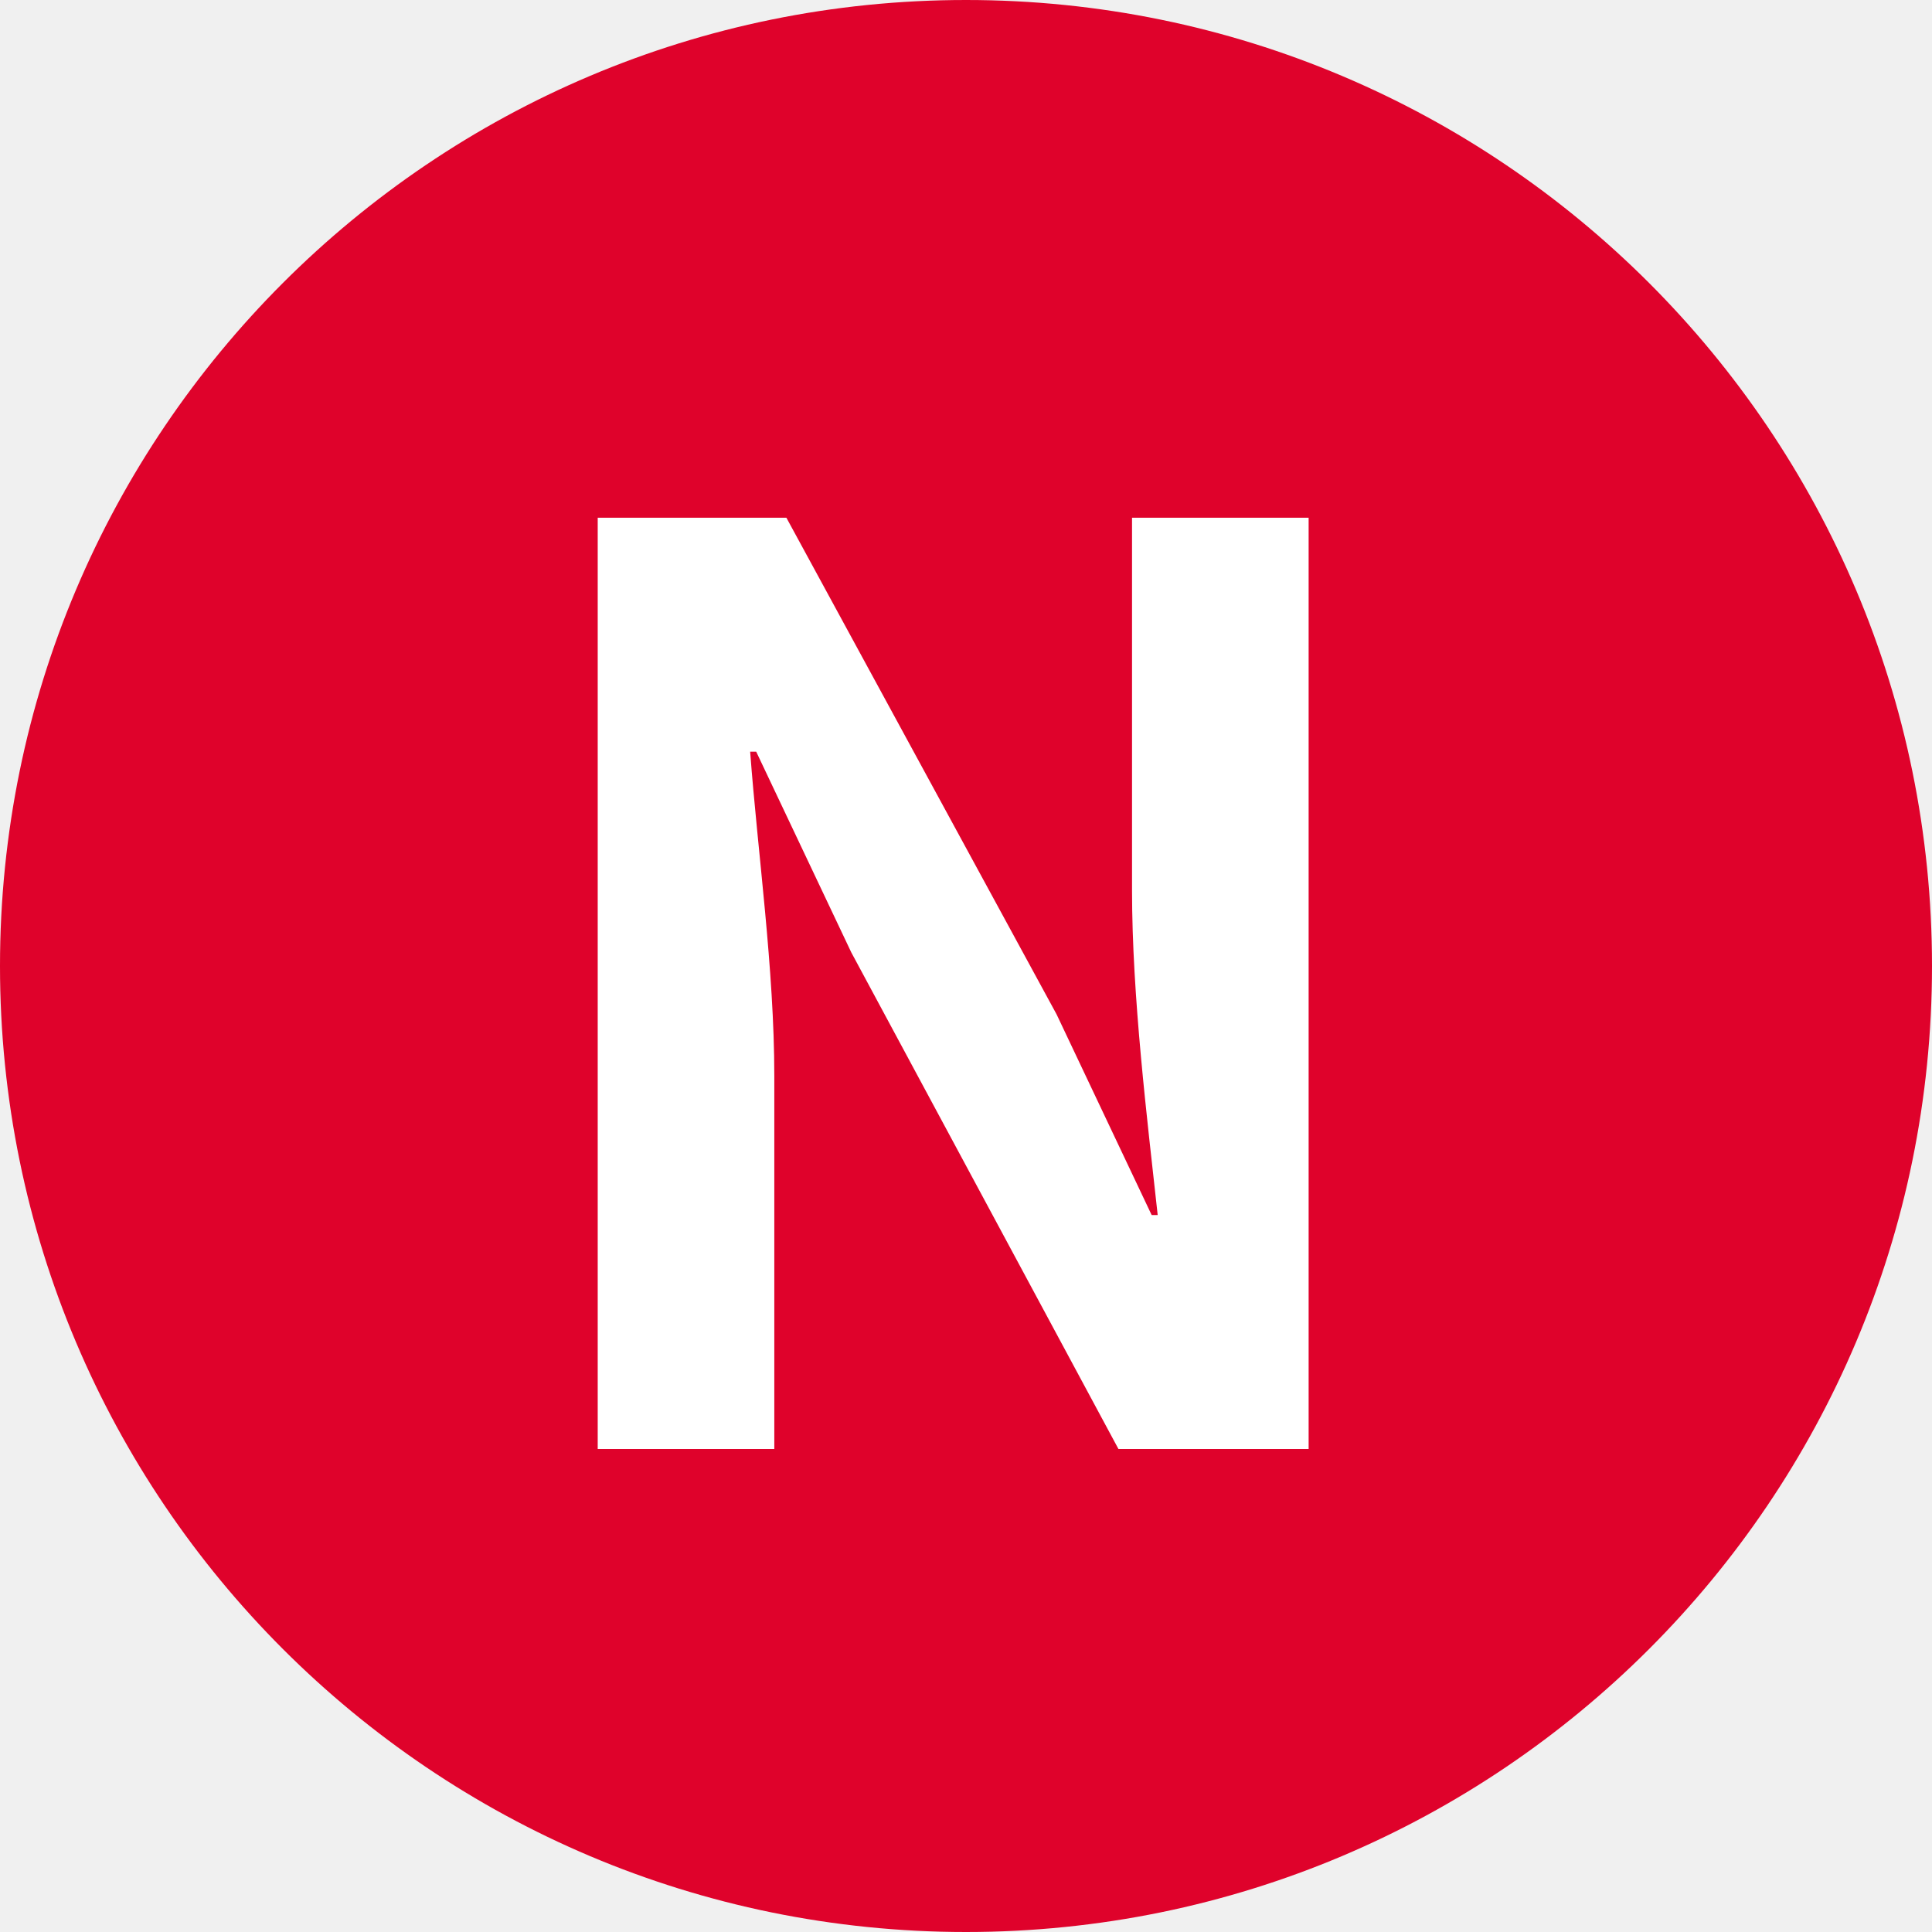
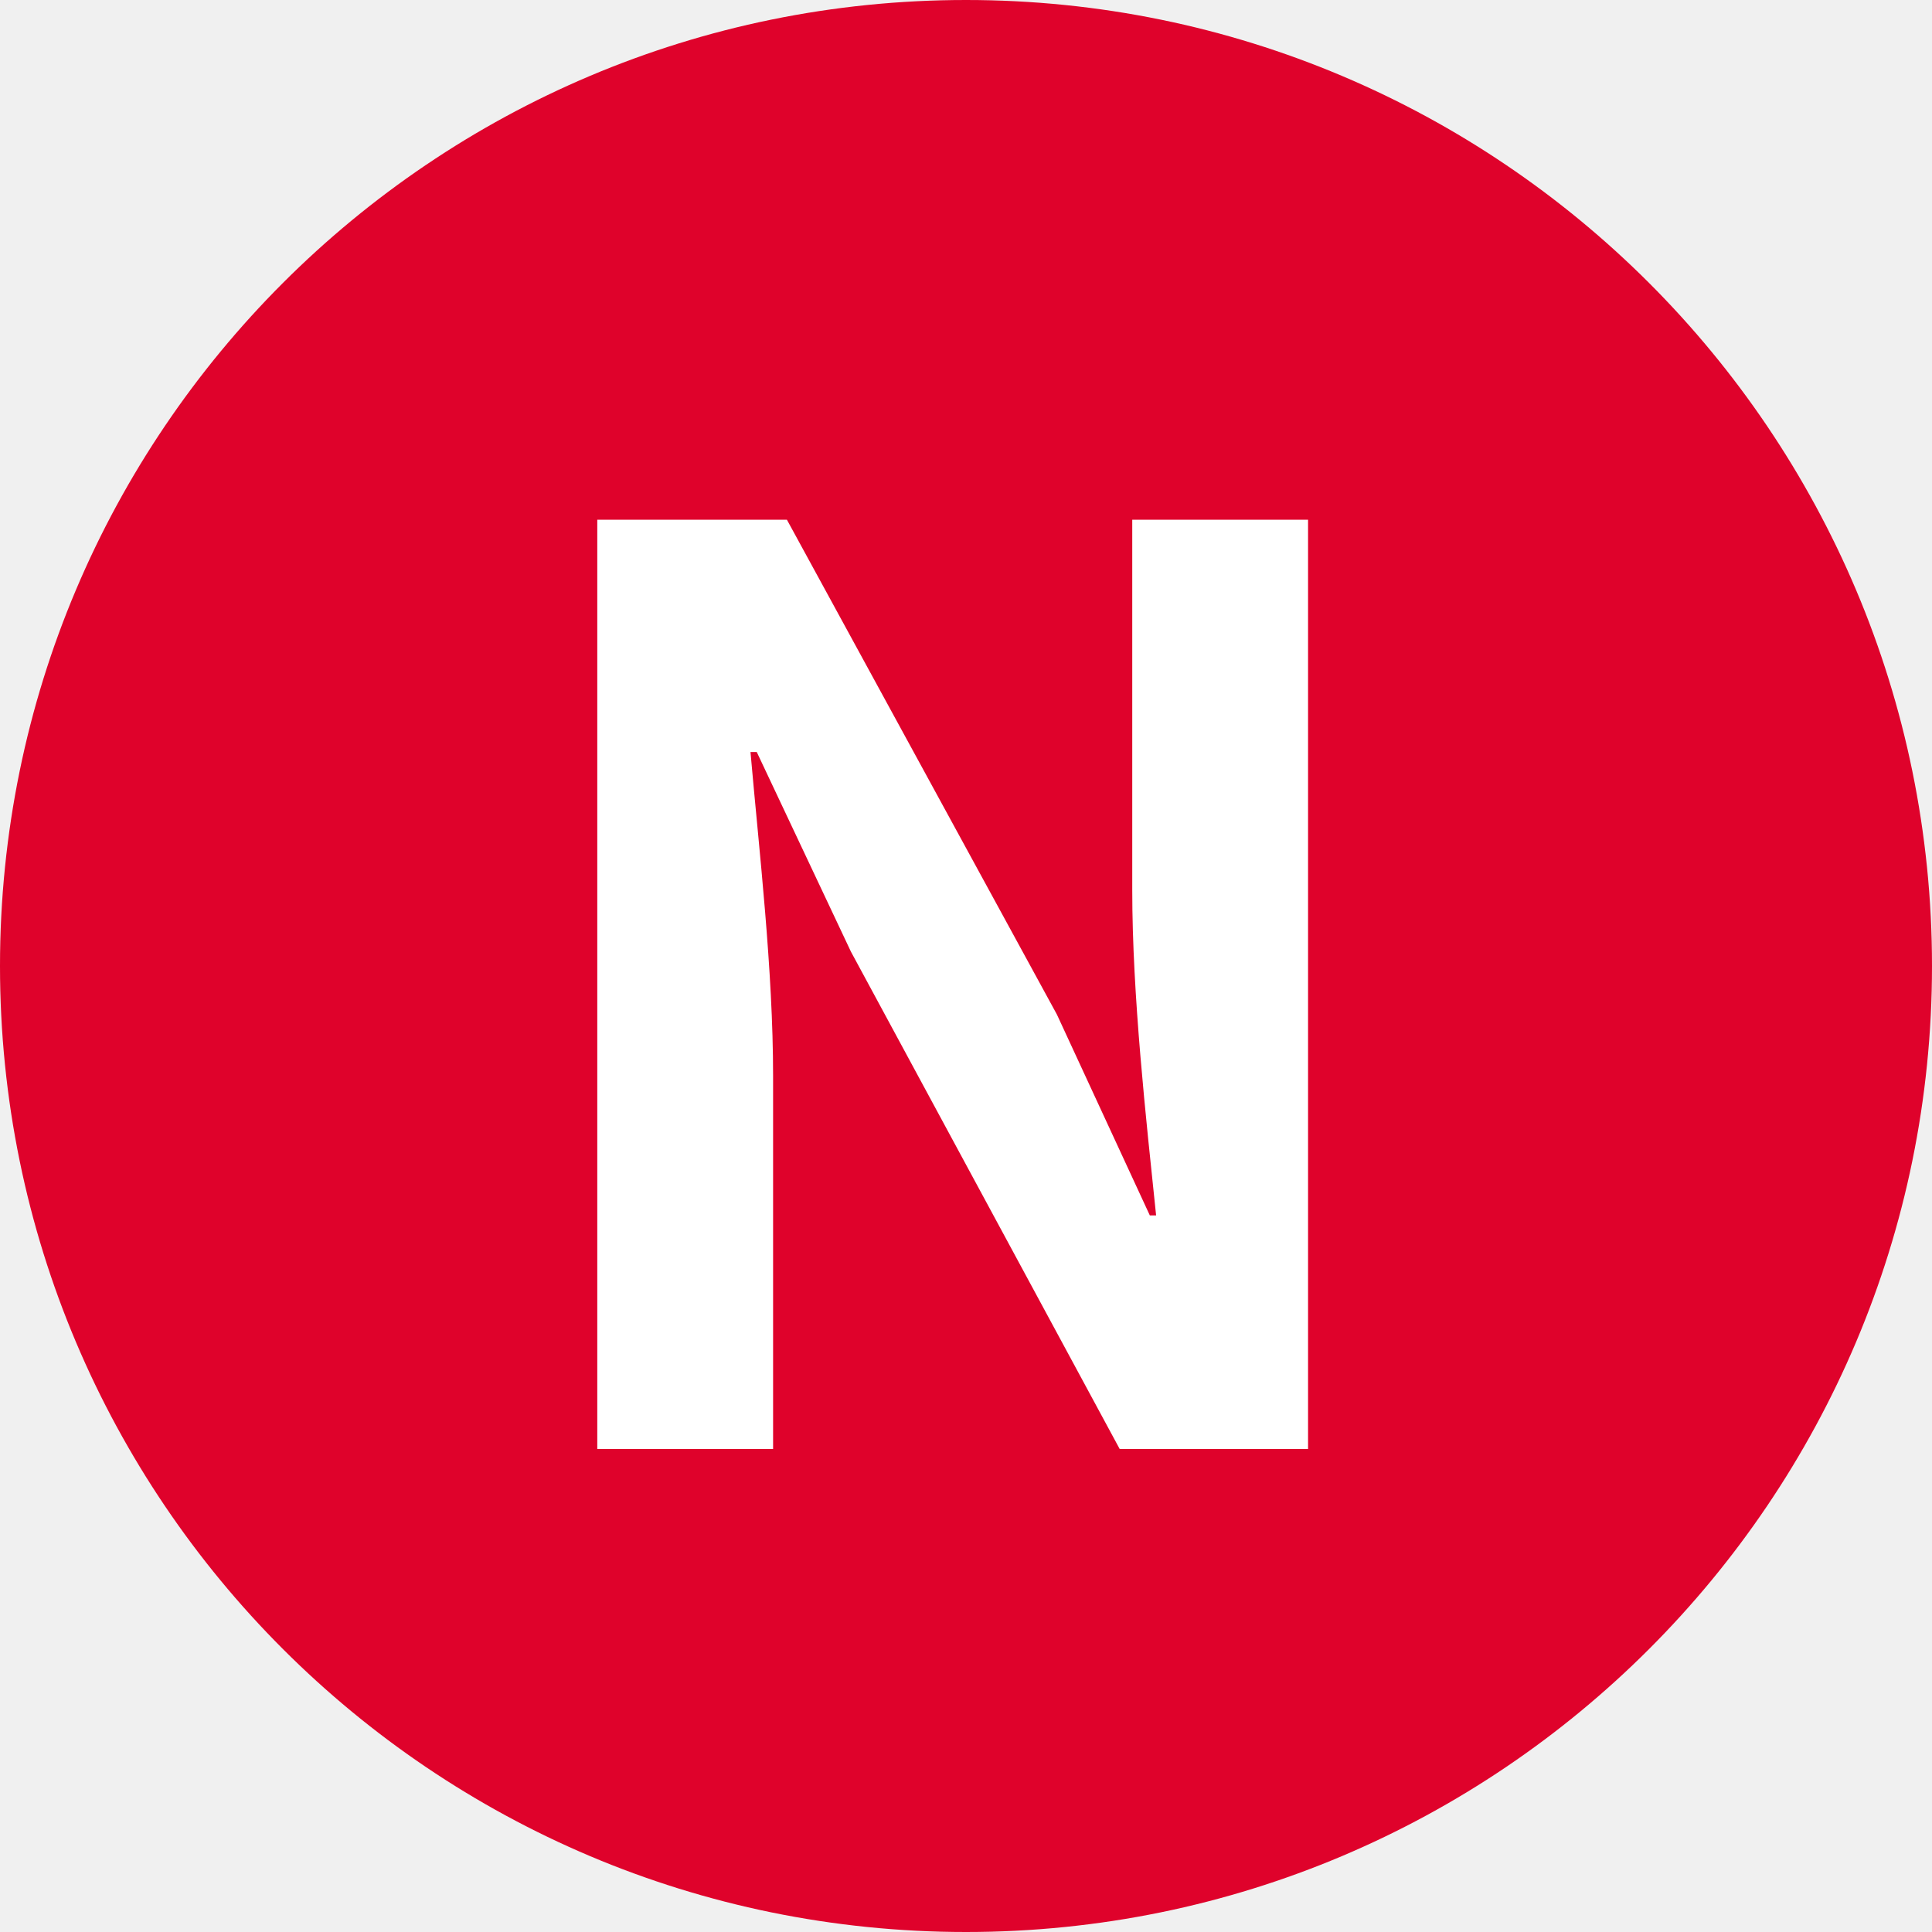
<svg xmlns="http://www.w3.org/2000/svg" width="20" height="20">
  <g fill="none" fill-rule="evenodd">
    <circle fill="#DF022B" cx="10" cy="10" r="10" />
-     <text font-family="NotoSansCJKkr-Bold, Noto Sans CJK KR" font-size="13" font-weight="bold" letter-spacing="-.108" fill="#FFF">
-       <tspan x="5" y="15">N</tspan>
-     </text>
+     <path d="M8.003 15v-3.861c0-1.105-.143-2.314-.234-3.354h.065l.975 2.067L11.591 15h1.95V5.38h-1.82v3.835c0 1.092.143 2.366.247 3.367h-.065l-.962-2.08L8.146 5.38H6.183V15h1.82z" fill="#FFF" fill-rule="nonzero" />
  </g>
</svg>
